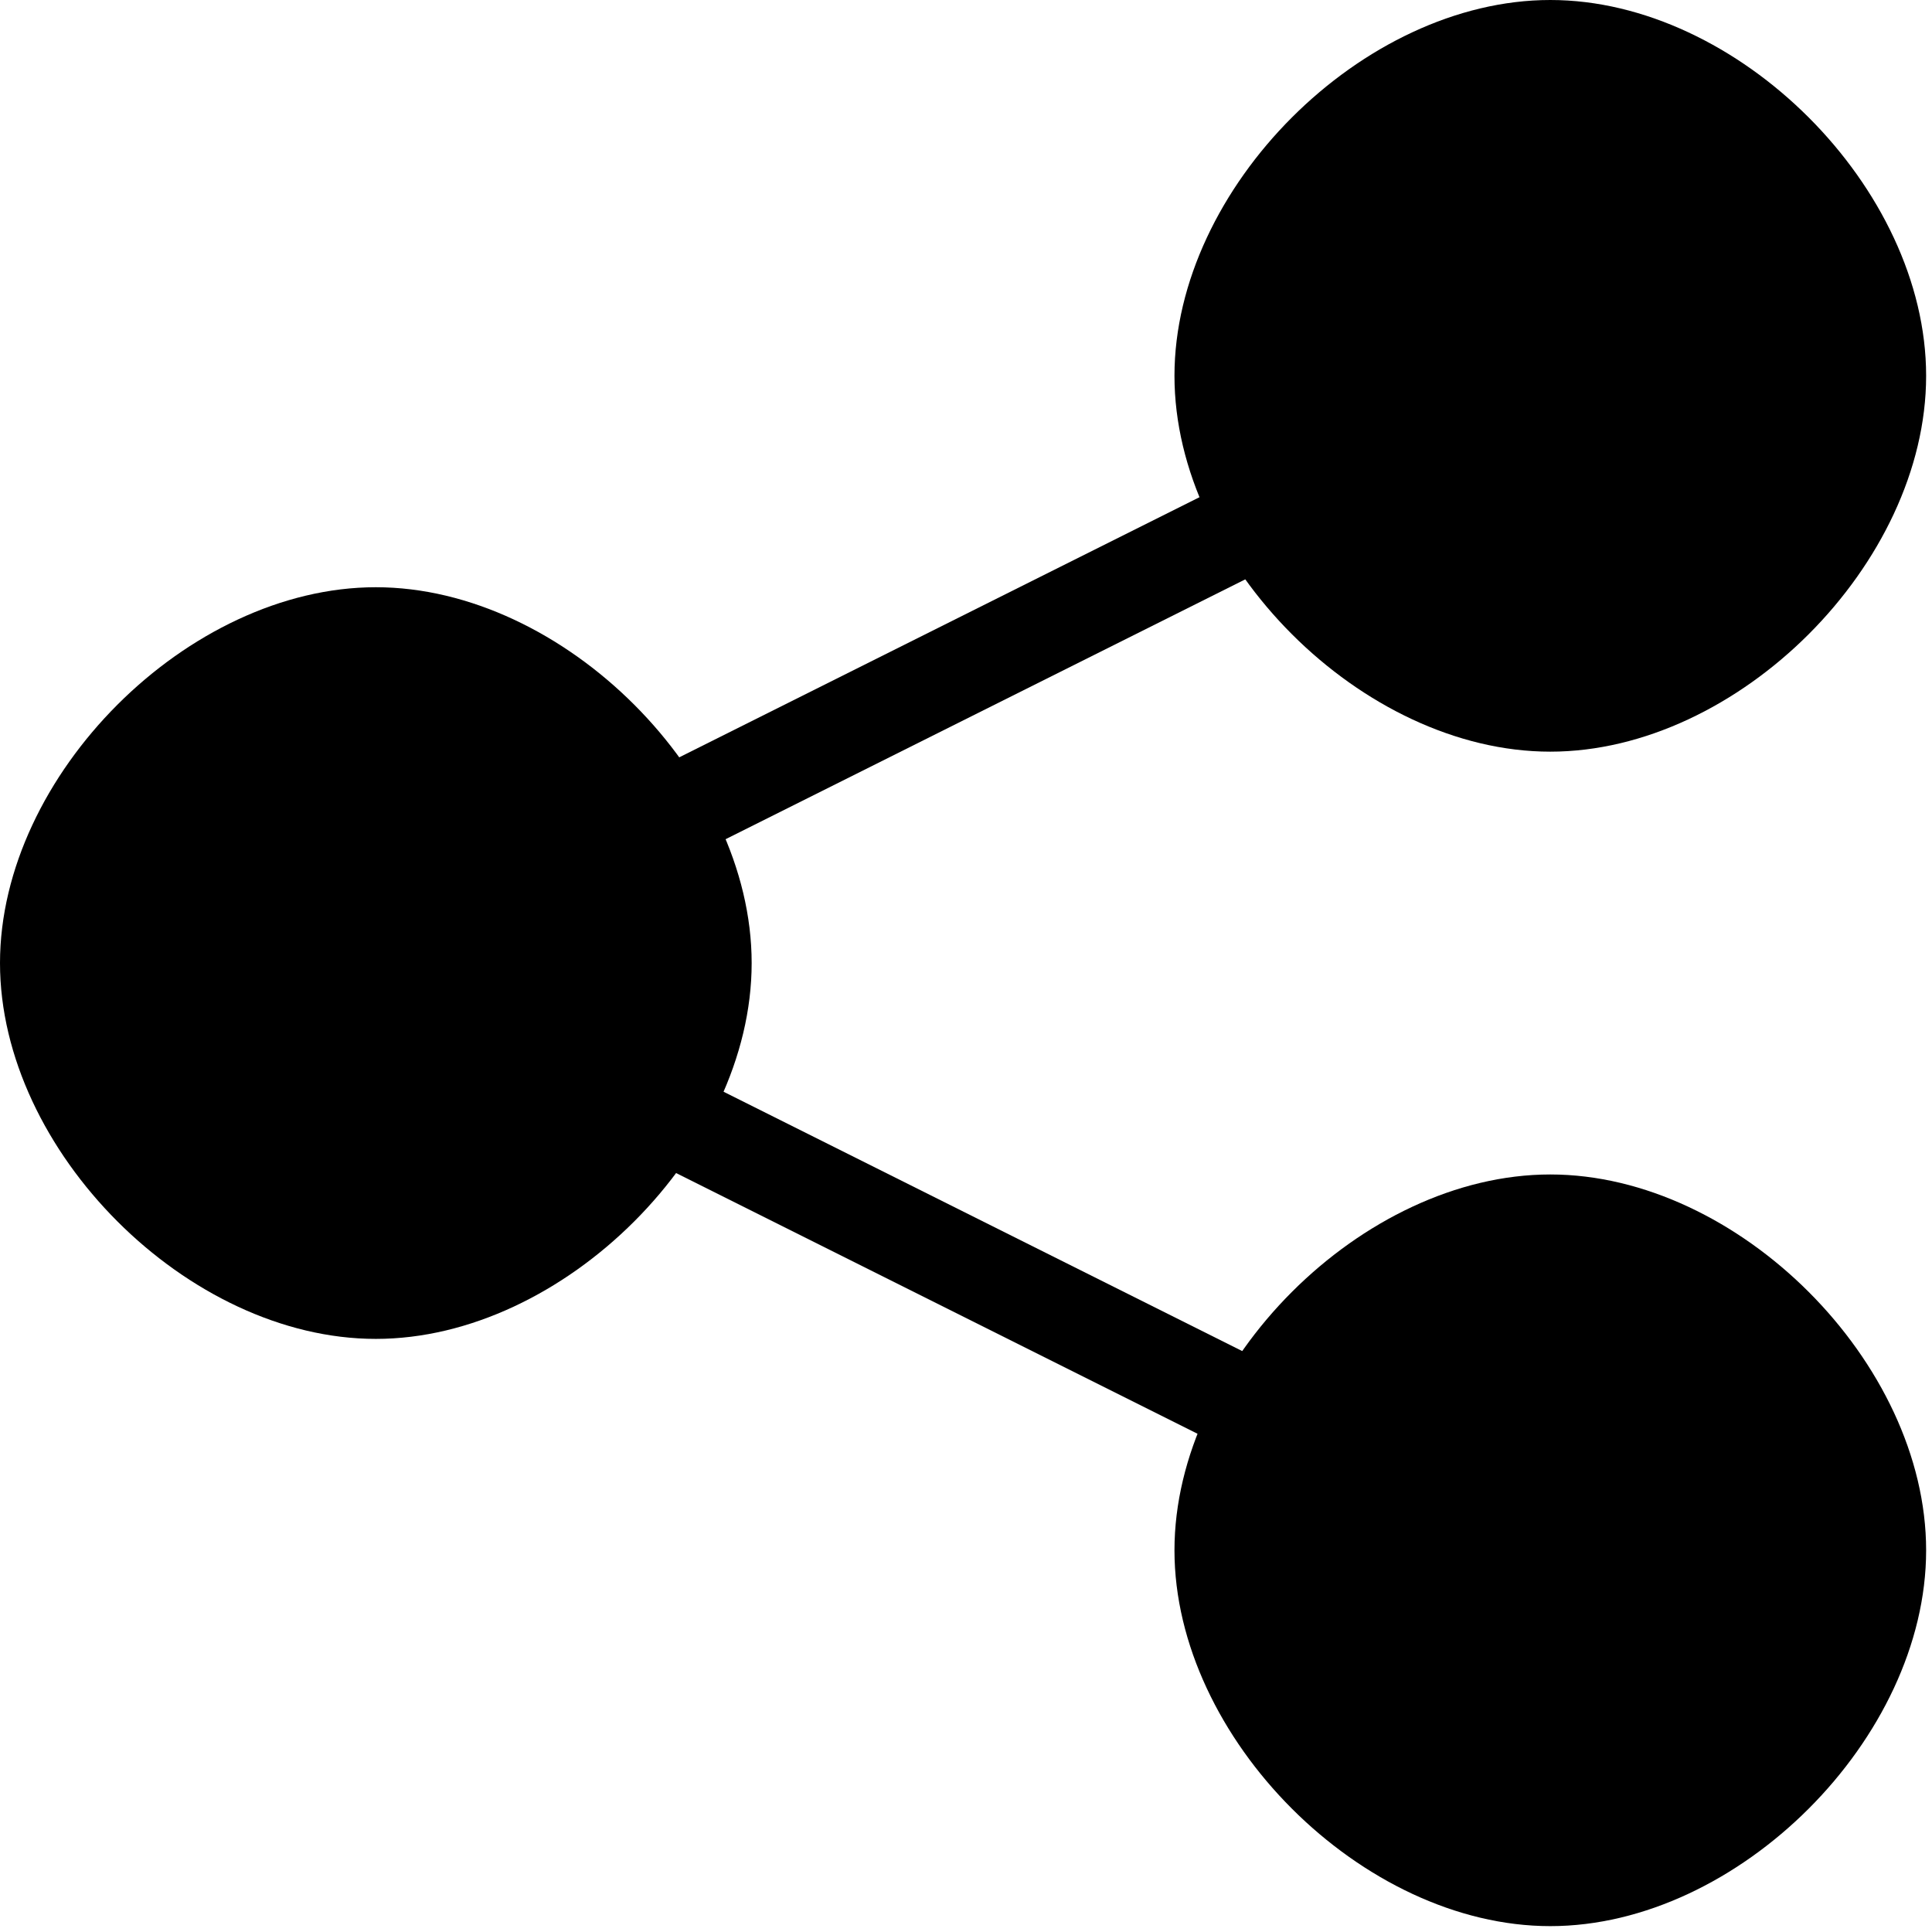
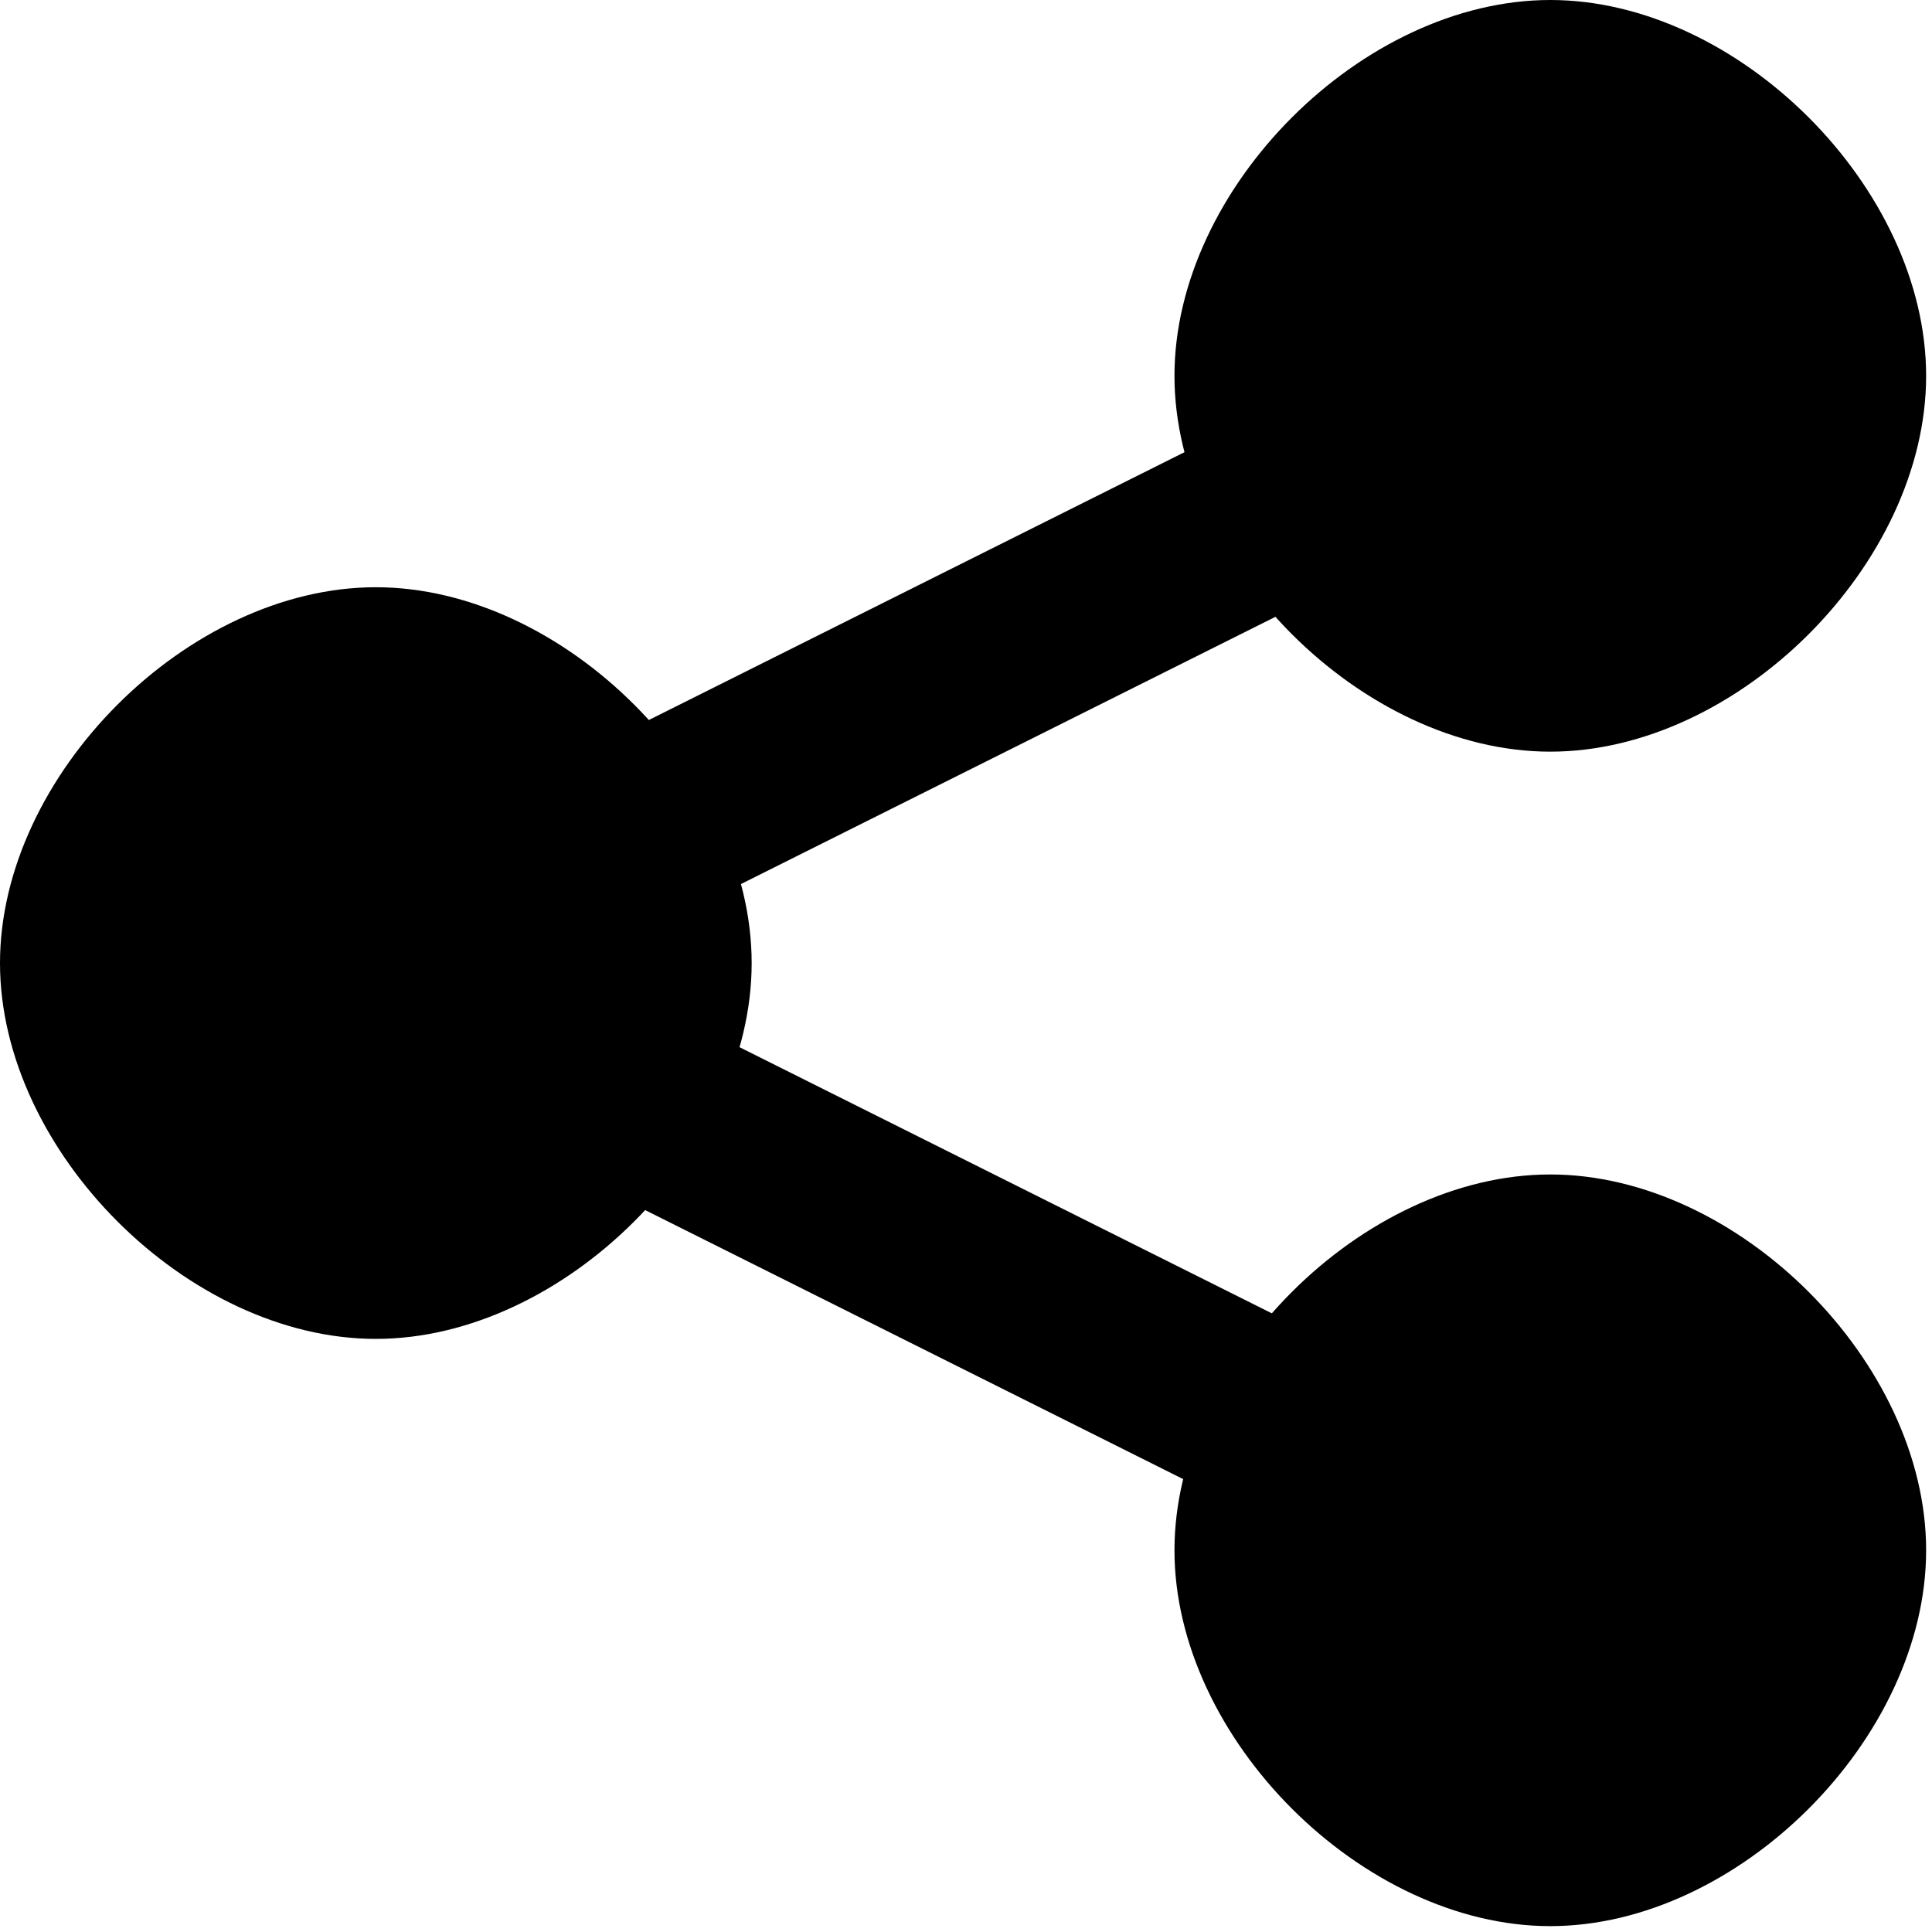
<svg xmlns="http://www.w3.org/2000/svg" version="1.1" width="41.125" height="41.125" viewBox="0,0,41.125,41.125">
  <g transform="translate(-219.5, -159.5)">
    <g stroke-miterlimit="10">
-       <path d="M 252.312, 192.562 l -25, -12.5 l 25, -12.5" fill="none" stroke="#000000" stroke-width="2" stroke-linecap="round" />
+       <path d="M 252.312, 192.562 l -25, -12.5 l 25, -12.5" fill="none" stroke="#000000" stroke-width="4" stroke-linecap="round" />
      <path d="M 219.5, 180 c 0, -4 4, -8 8, -8 c 4, 0 8, 4 8, 8 c 0, 4 -4, 8 -8, 8 c -4, 0 -8, -4 -8, -8 z" fill="#000000" stroke="none" stroke-width="0" stroke-linecap="butt" />
      <path d="M 244.5, 192.5 c 0, -4 4, -8 8, -8 c 4, 0 8, 4 8, 8 c 0, 4 -4, 8 -8, 8 c -4, 0 -8, -4 -8, -8 z" fill="#000000" stroke="none" stroke-width="0" stroke-linecap="butt" />
      <path d="M 244.5, 167.5 c 0, -4 4, -8 8, -8 c 4, 0 8, 4 8, 8 c 0, 4 -4, 8 -8, 8 c -4, 0 -8, -4 -8, -8 z" fill="#000000" stroke="none" stroke-width="0" stroke-linecap="butt" />
    </g>
  </g>
</svg>
